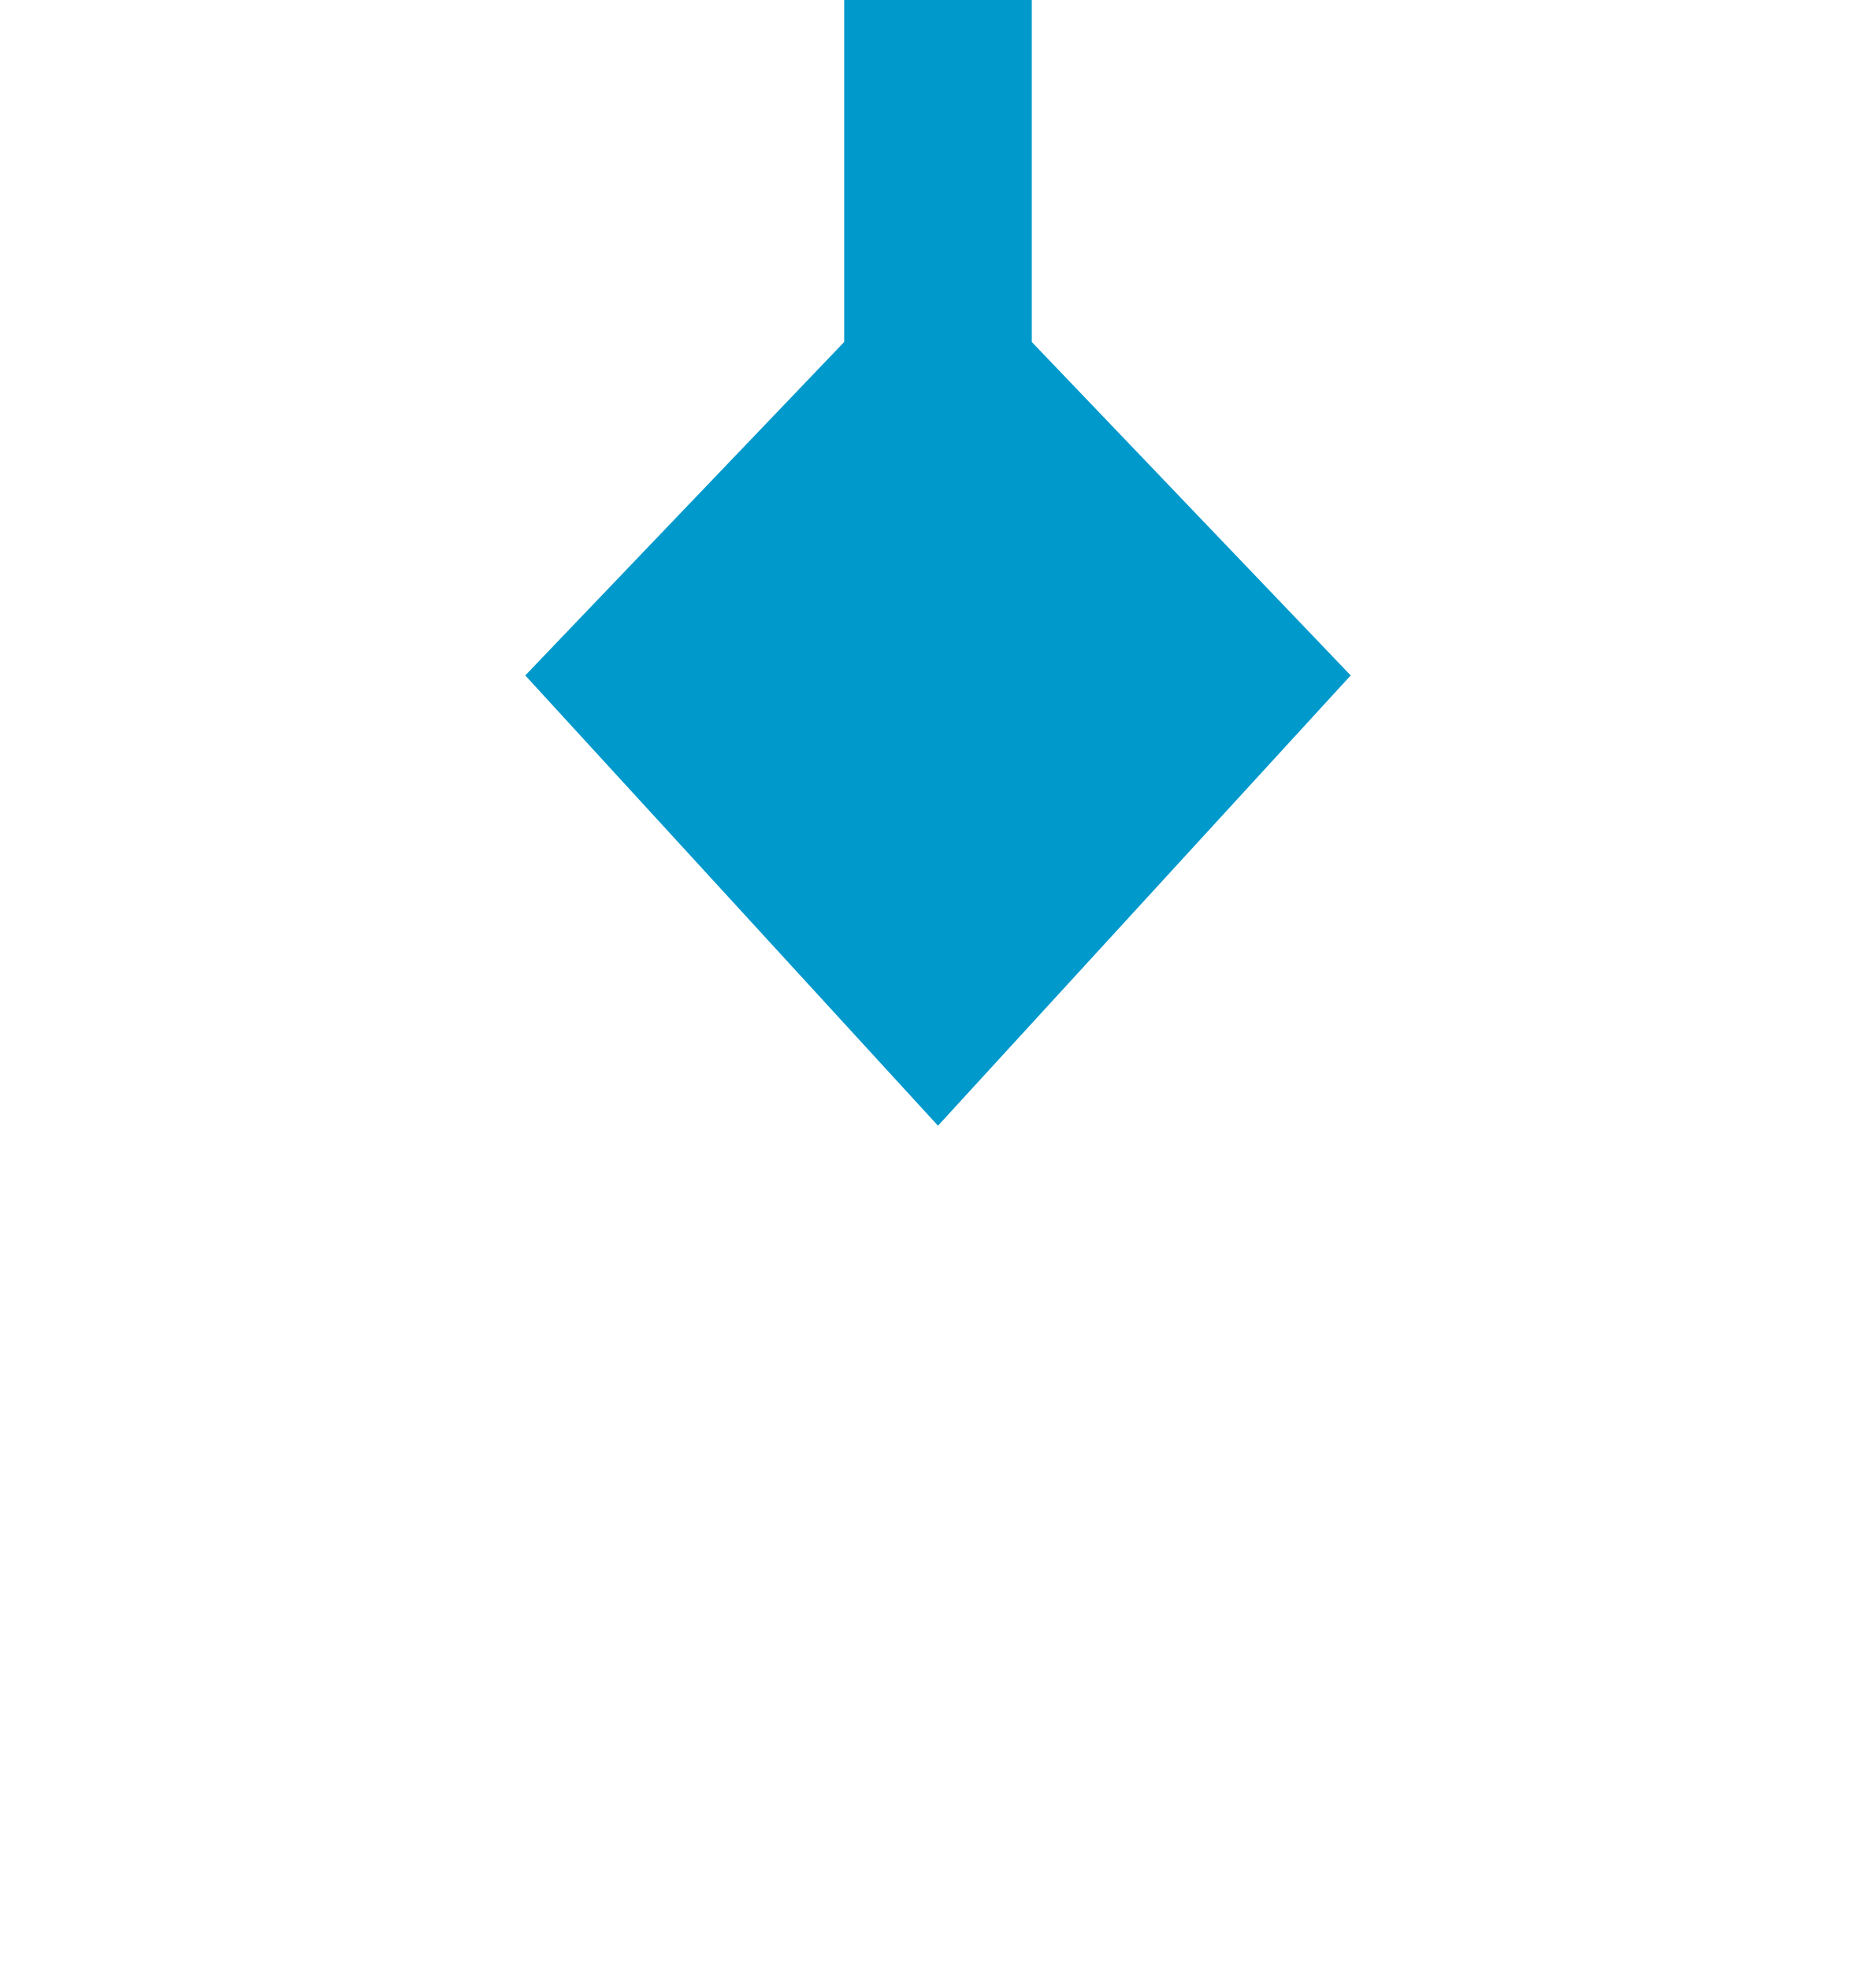
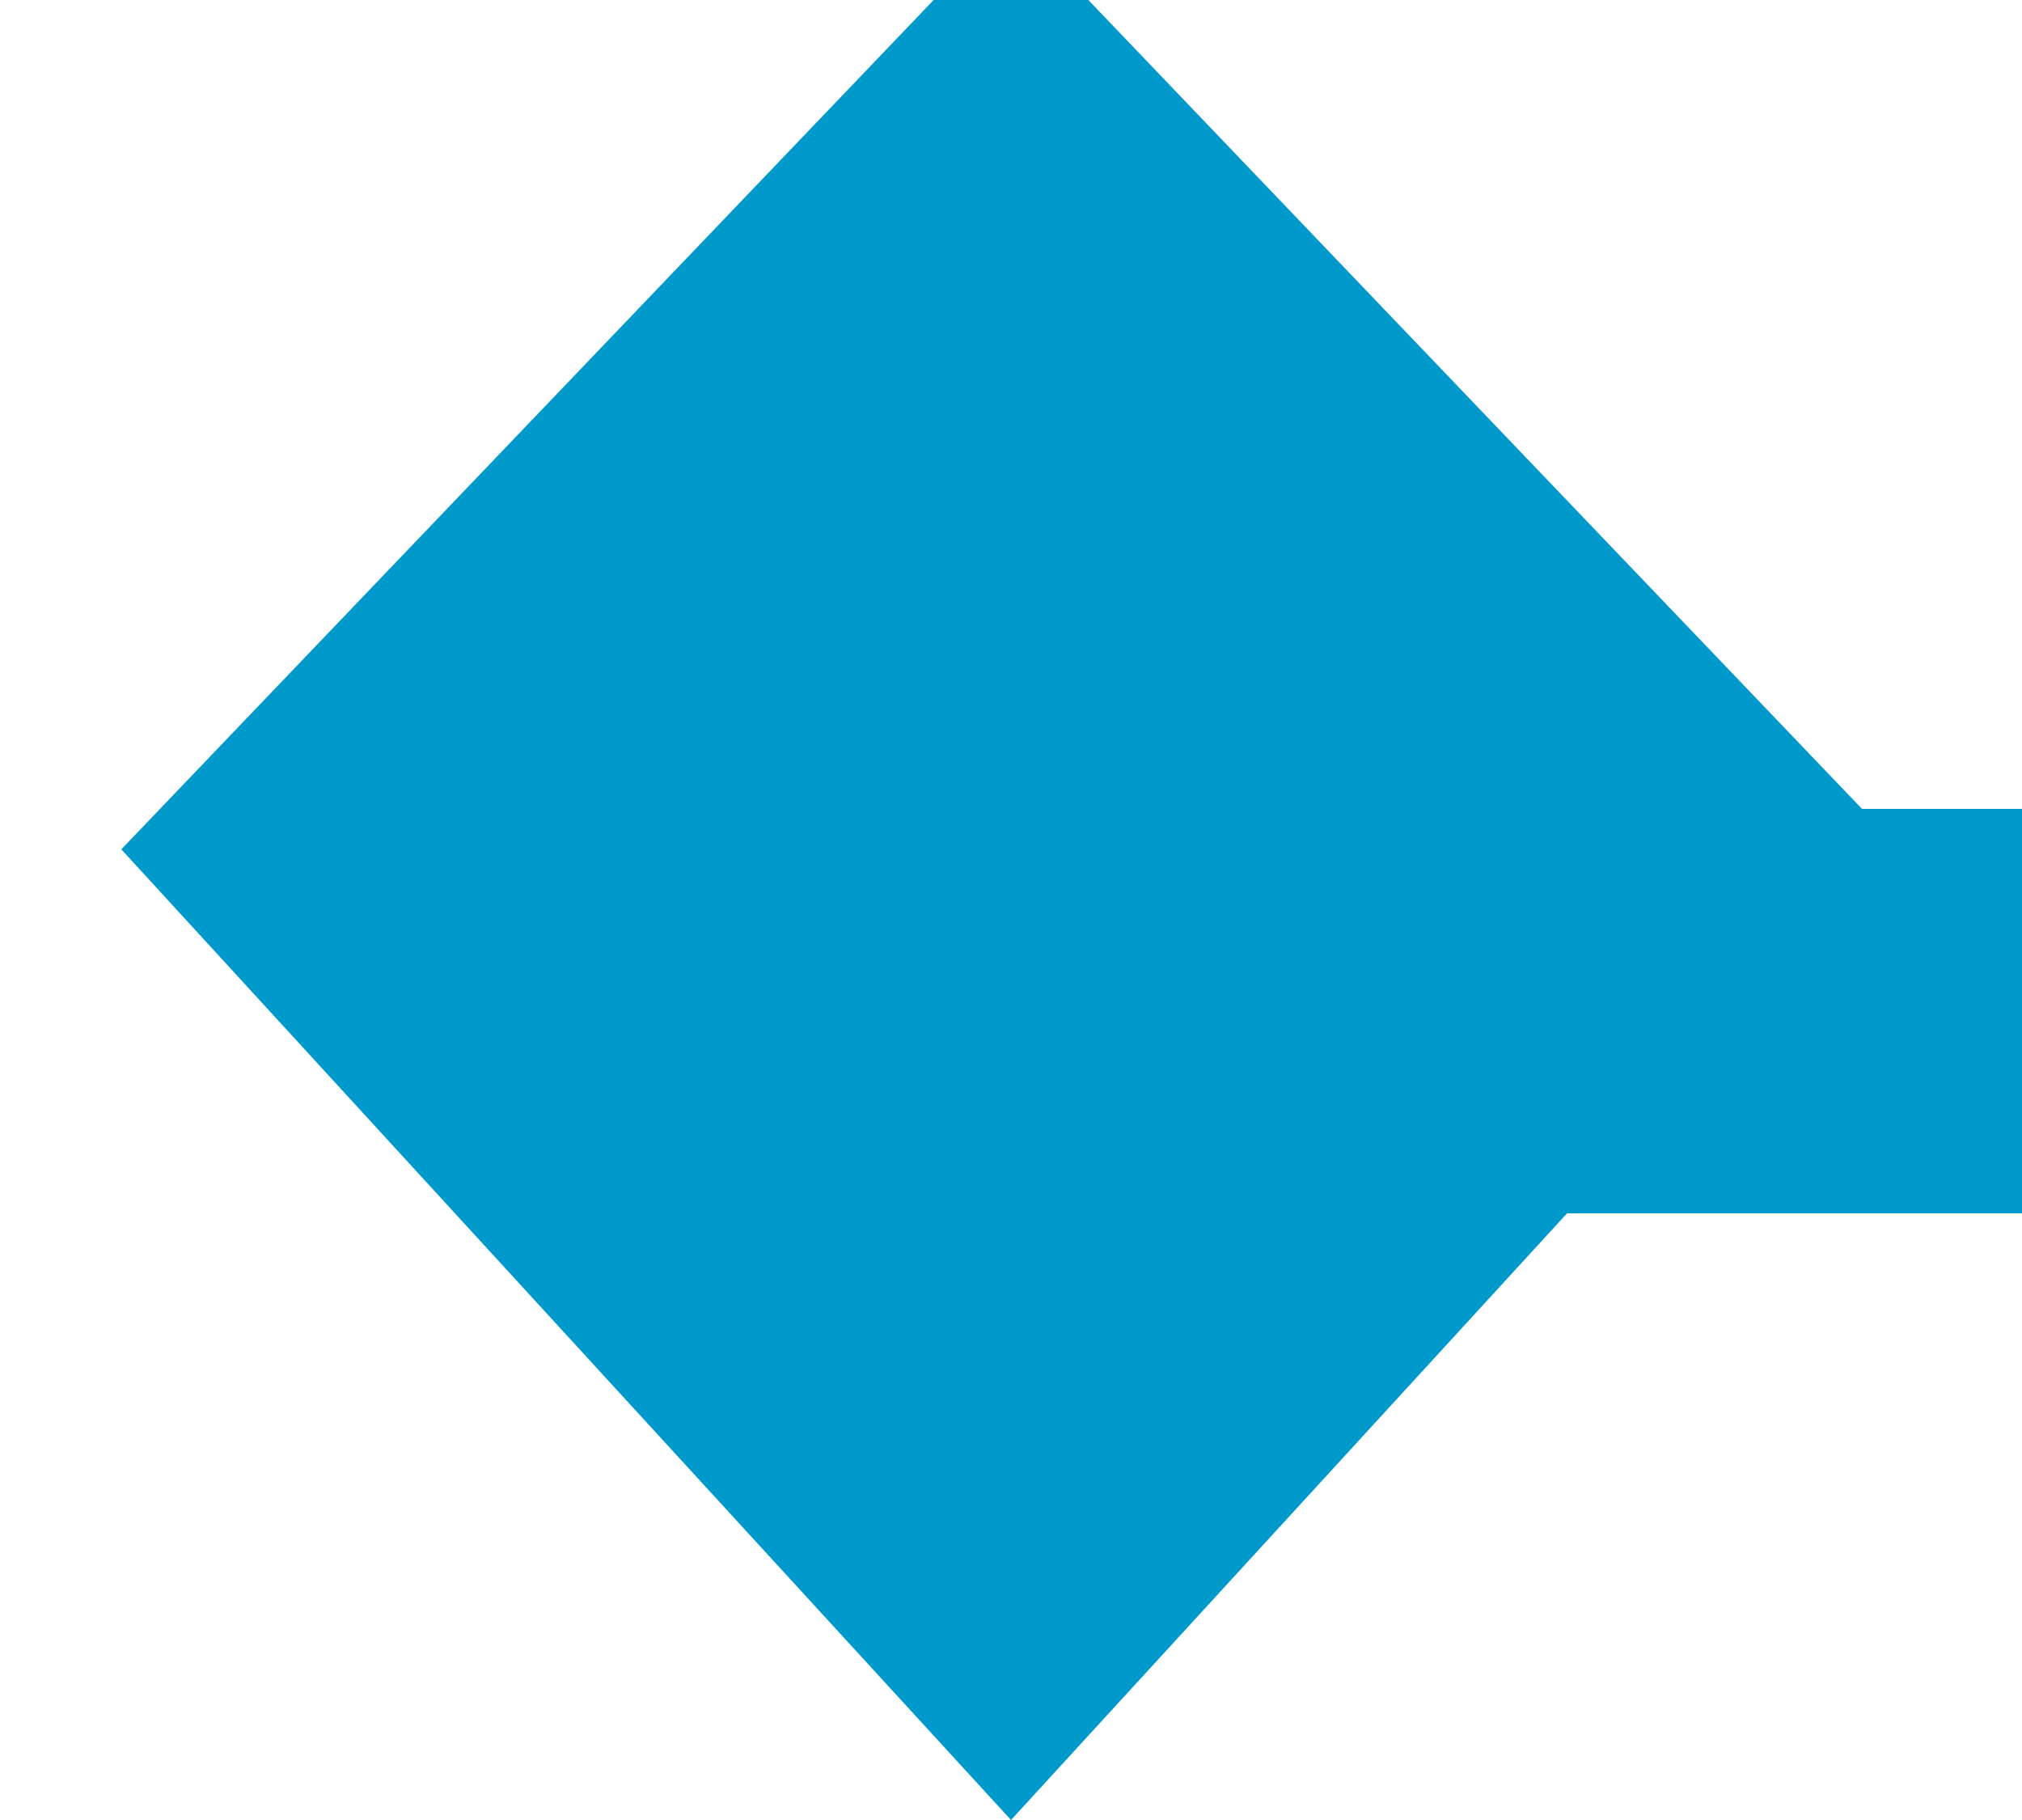
- <svg xmlns="http://www.w3.org/2000/svg" version="1.1" width="20px" height="21px" preserveAspectRatio="xMidYMin meet" viewBox="644 566  18 21">
-   <path d="M 653 560  L 653 576  " stroke-width="2" stroke="#0099cc" fill="none" />
-   <path d="M 648.6 573.2  L 653 578  L 657.4 573.2  L 653 568.6  L 648.6 573.2  Z " fill-rule="nonzero" fill="#0099cc" stroke="none" />
+ <svg xmlns="http://www.w3.org/2000/svg" version="1.1" width="10px" height="9px" preserveAspectRatio="xMinYMid meet" viewBox="883 371  10 7">
+   <path d="M 913 375  L 890 375  A 2 2 0 0 0 888 377 L 888 377  " stroke-width="2" stroke="#0099cc" fill="none" />
+   <path d="M 883.6 374.2  L 888 379  L 892.4 374.2  L 888 369.6  L 883.6 374.2  Z " fill-rule="nonzero" fill="#0099cc" stroke="none" />
</svg>
